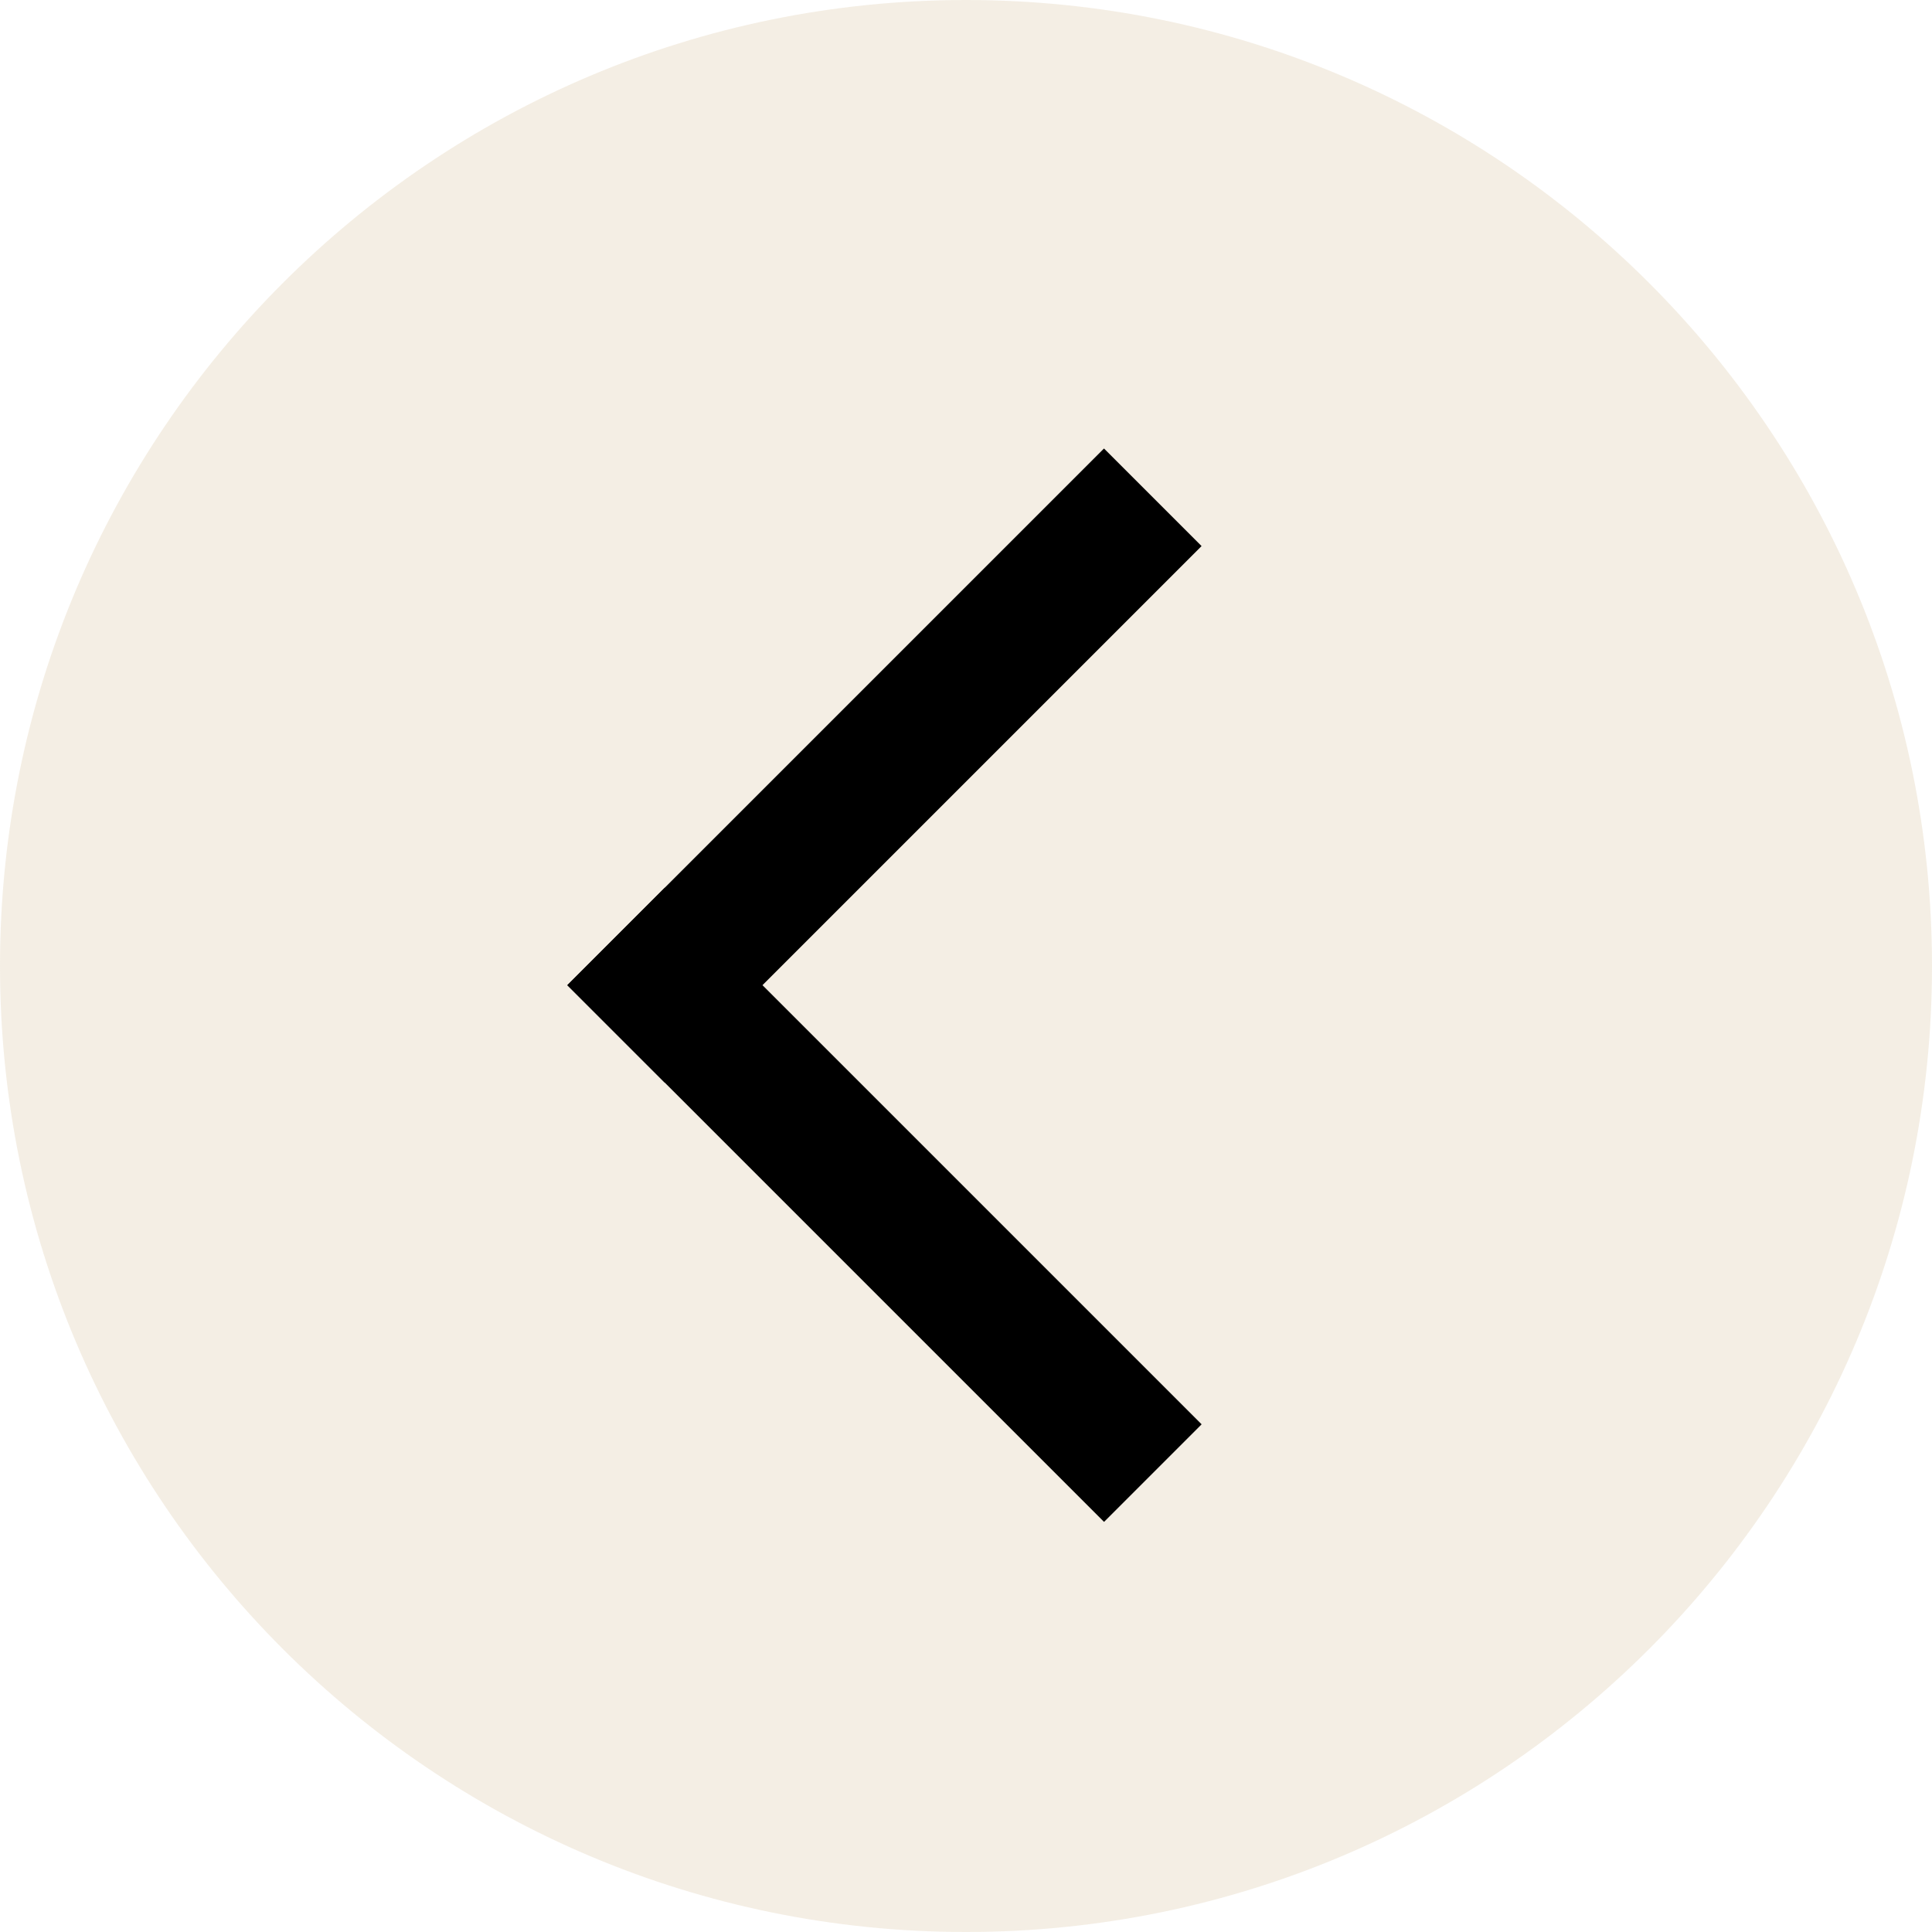
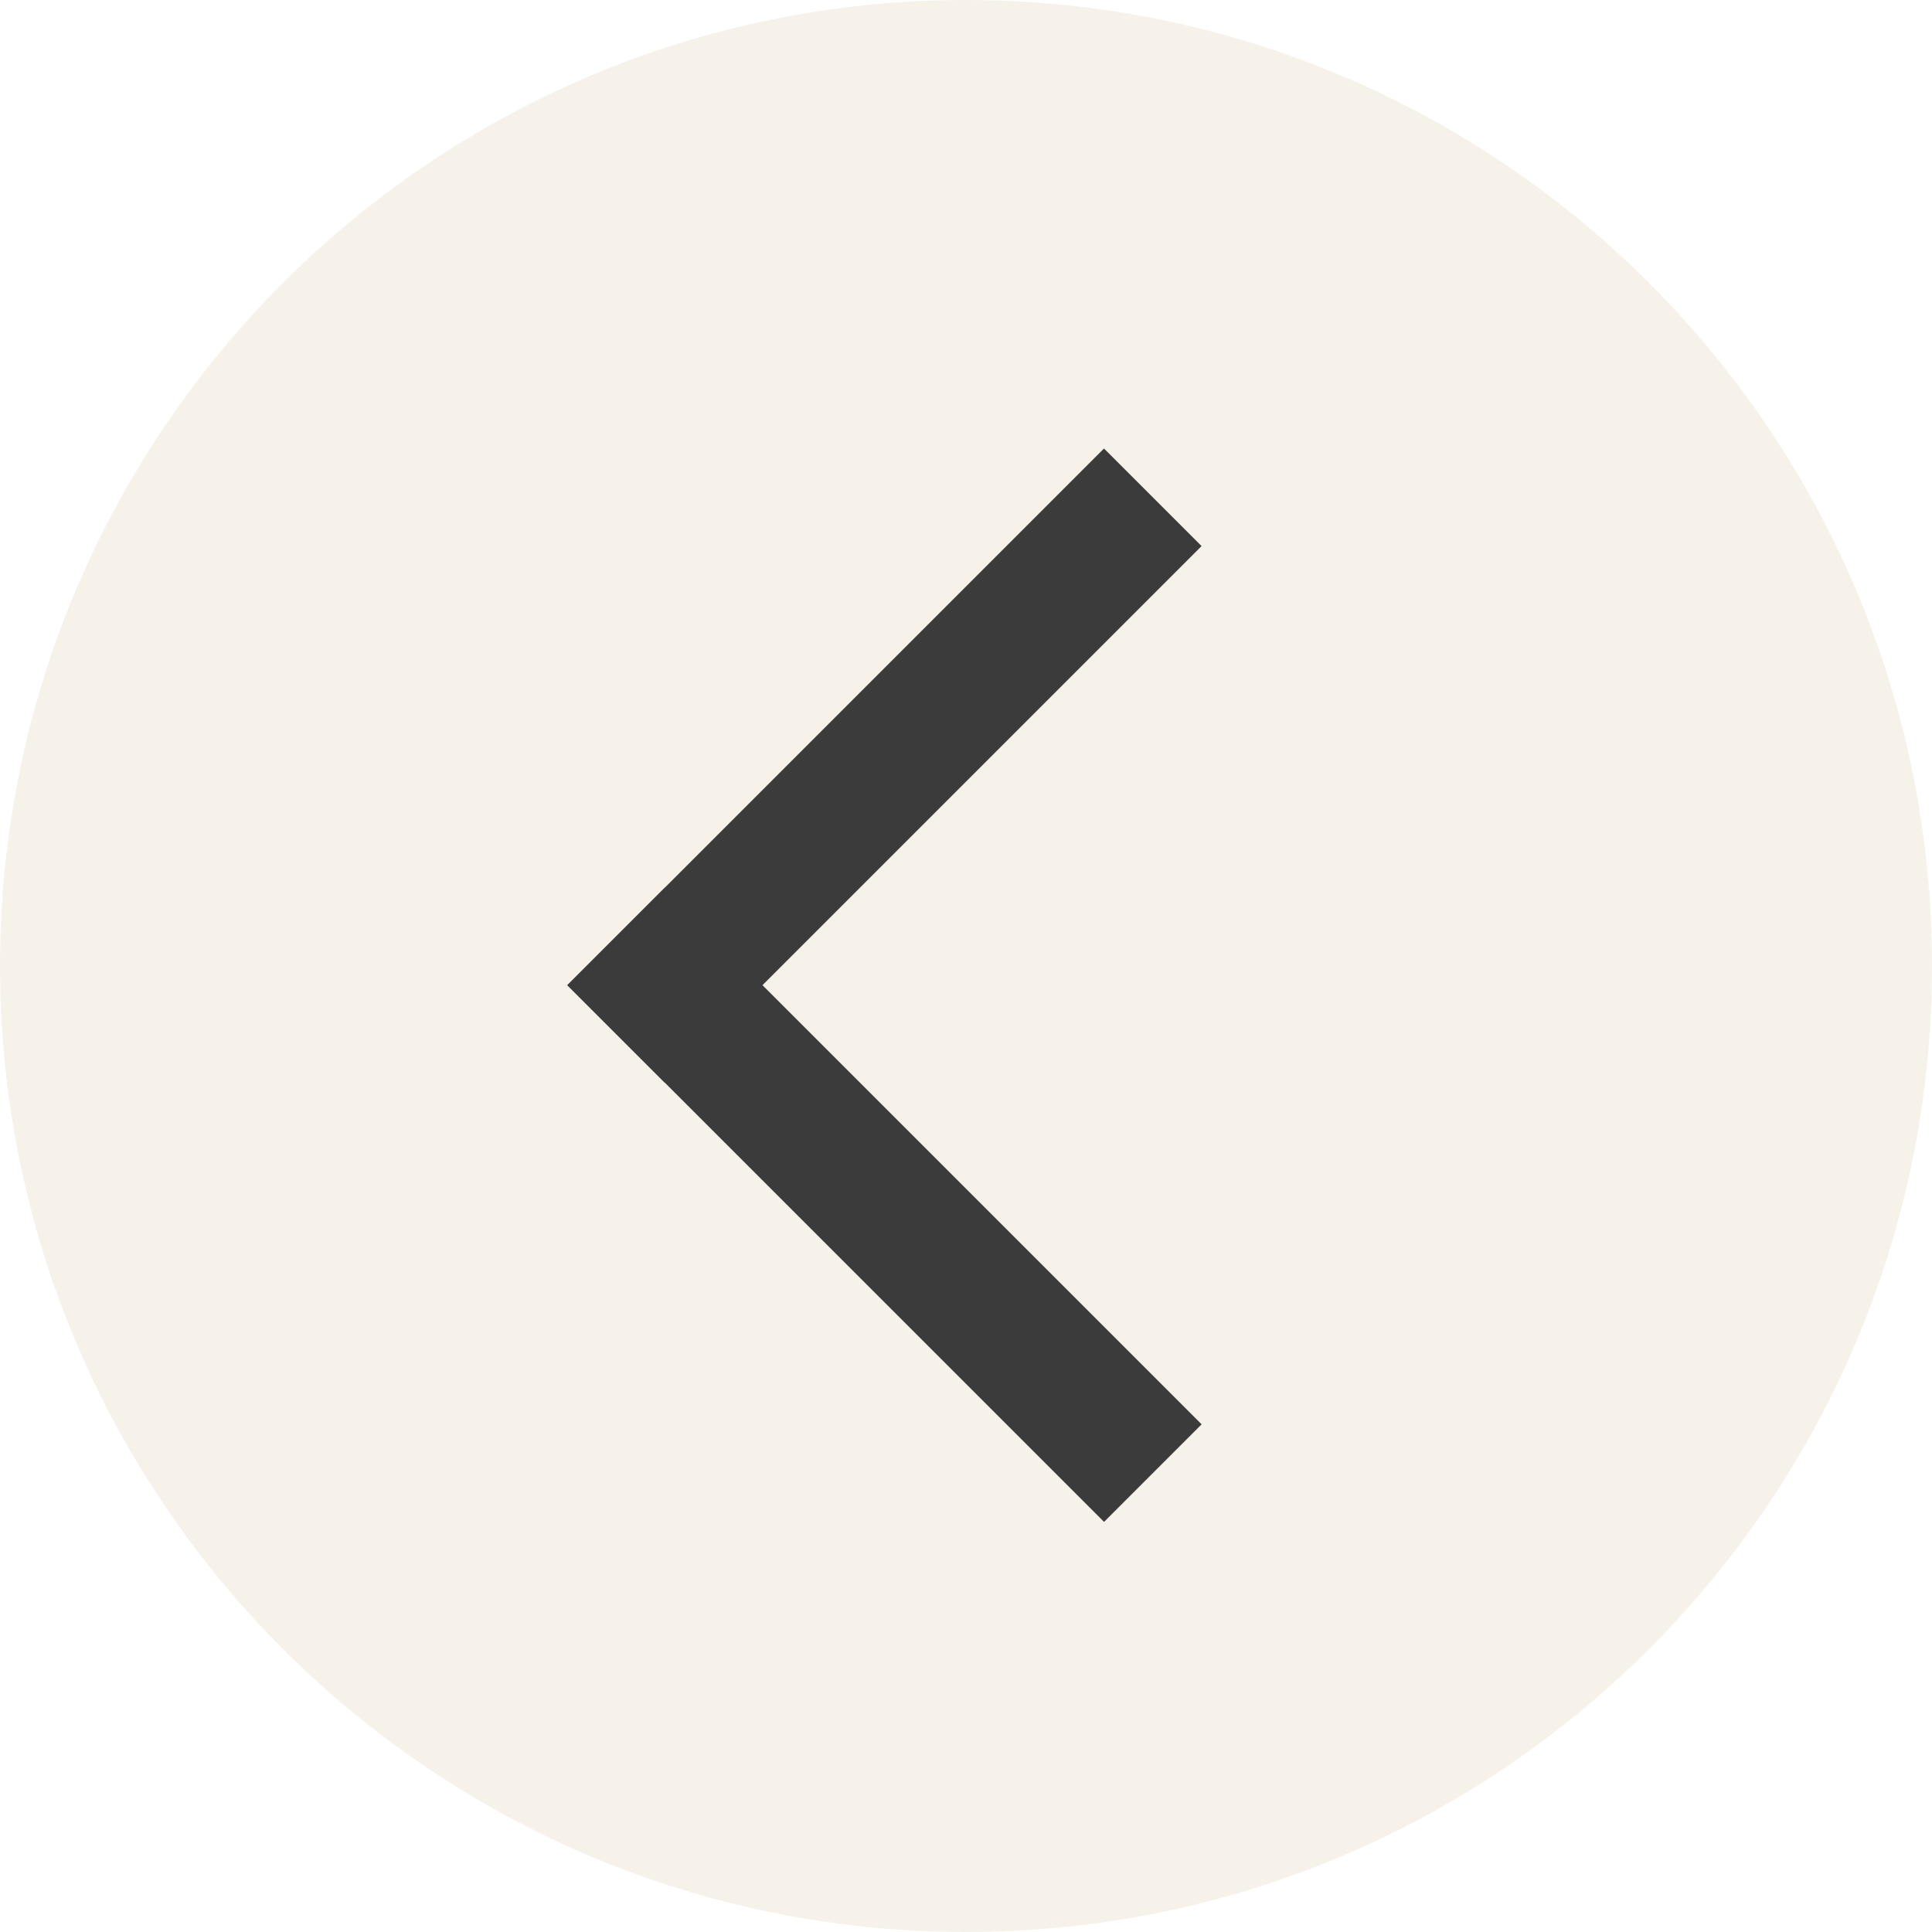
- <svg xmlns="http://www.w3.org/2000/svg" width="56" height="56" viewBox="0 0 56 56" fill="none">
-   <mask id="mask0" mask-type="alpha" maskUnits="userSpaceOnUse" x="0" y="0" width="56" height="56">
-     <rect width="56" height="56" transform="matrix(-1 0 0 1 56 0)" fill="#C4C4C4" />
+ <svg xmlns="http://www.w3.org/2000/svg" fill="none" height="56" viewBox="0 0 56 56" width="56">
+   <mask id="a" height="56" maskUnits="userSpaceOnUse" width="56" x="0" y="0">
+     <path d="m0 0h56v56h-56z" fill="#c4c4c4" transform="matrix(-1 0 0 1 56 0)" />
  </mask>
-   <g mask="url(#mask0)">
-     <circle r="28" transform="matrix(-1 0 0 1 28 28)" fill="#F1E9DD" fill-opacity="0.8" />
-     <rect width="4" height="22" transform="matrix(-0.707107 0.707107 0.707107 0.707107 19.2734 25.728)" fill="black" />
-     <rect width="4" height="22" transform="matrix(0.707107 0.707107 0.707107 -0.707107 16.4434 28.5564)" fill="black" />
+   <g mask="url(#a)">
+     <circle fill="#f1e9dd" fill-opacity=".8" r="28" transform="matrix(-1 0 0 1 28 28)" />
+     <g fill="#000">
+       <path d="m0 0h4v22h-4z" transform="matrix(-.707107 .707107 .707107 .707107 19.2734 25.728)" />
+       <path d="m0 0h4v22h-4z" transform="matrix(.707107 .707107 .707107 -.707107 16.4434 28.5564)" />
+     </g>
  </g>
</svg>
